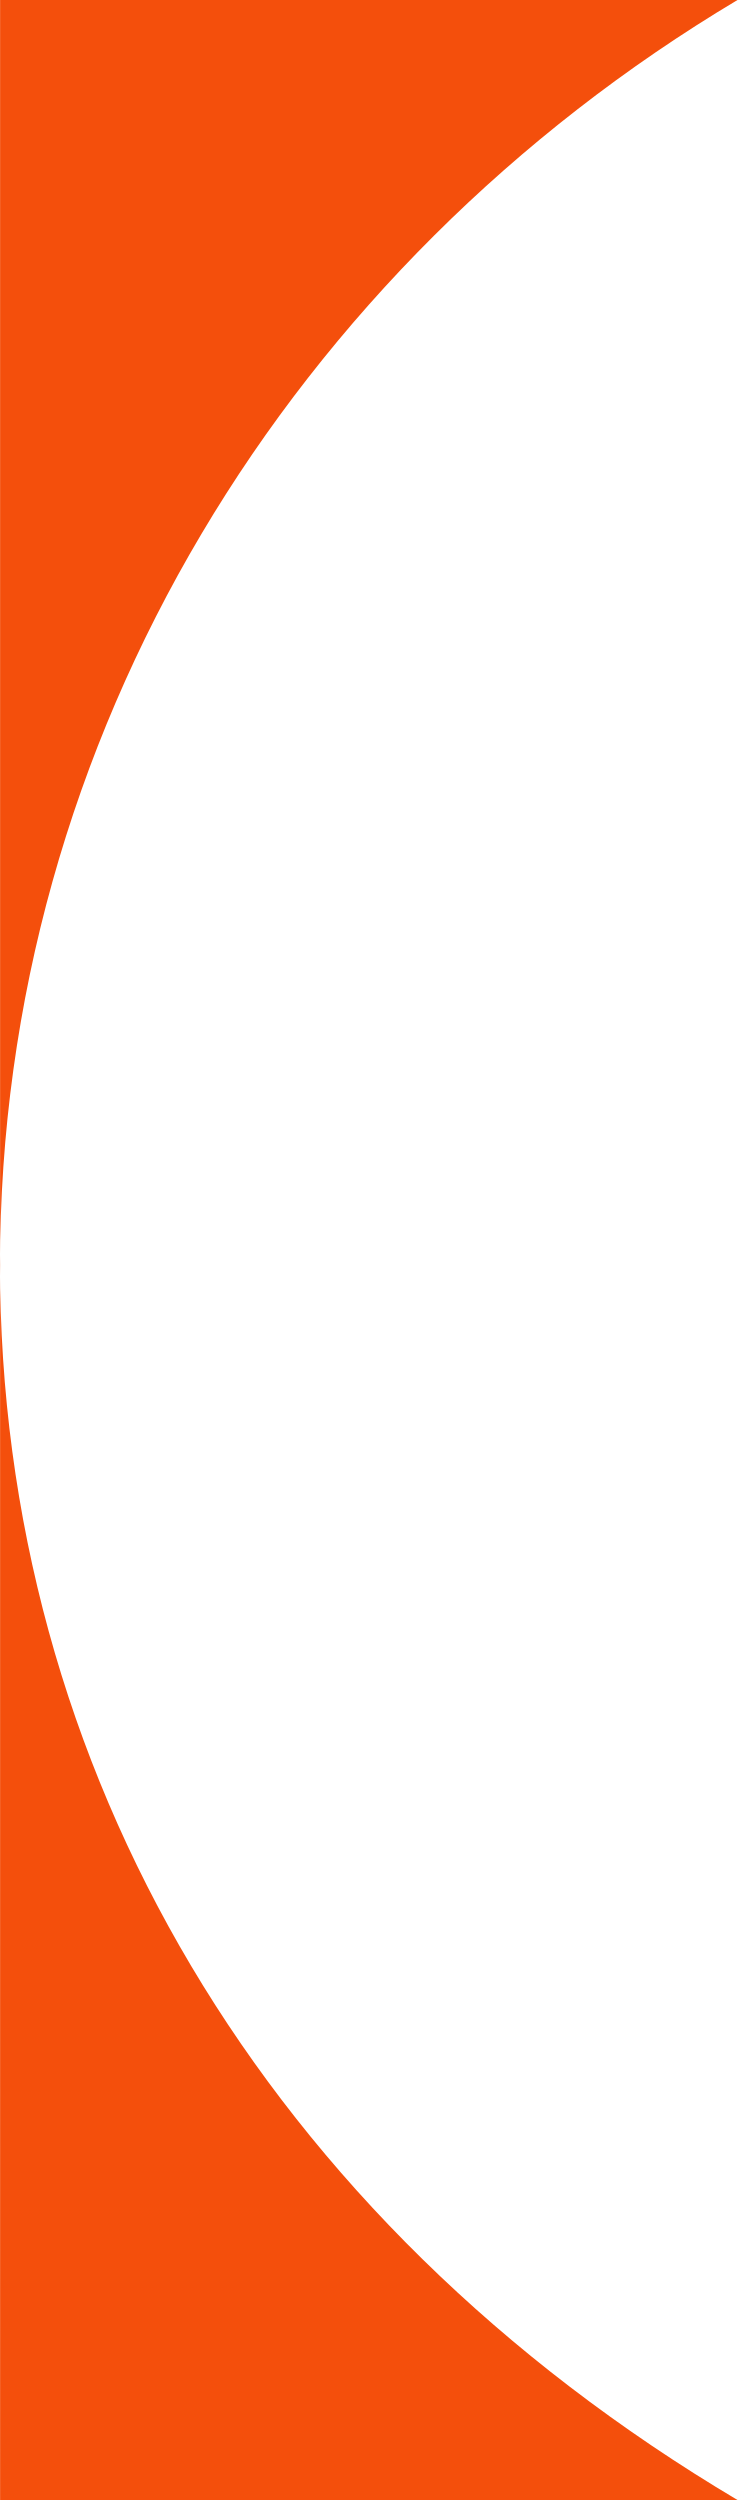
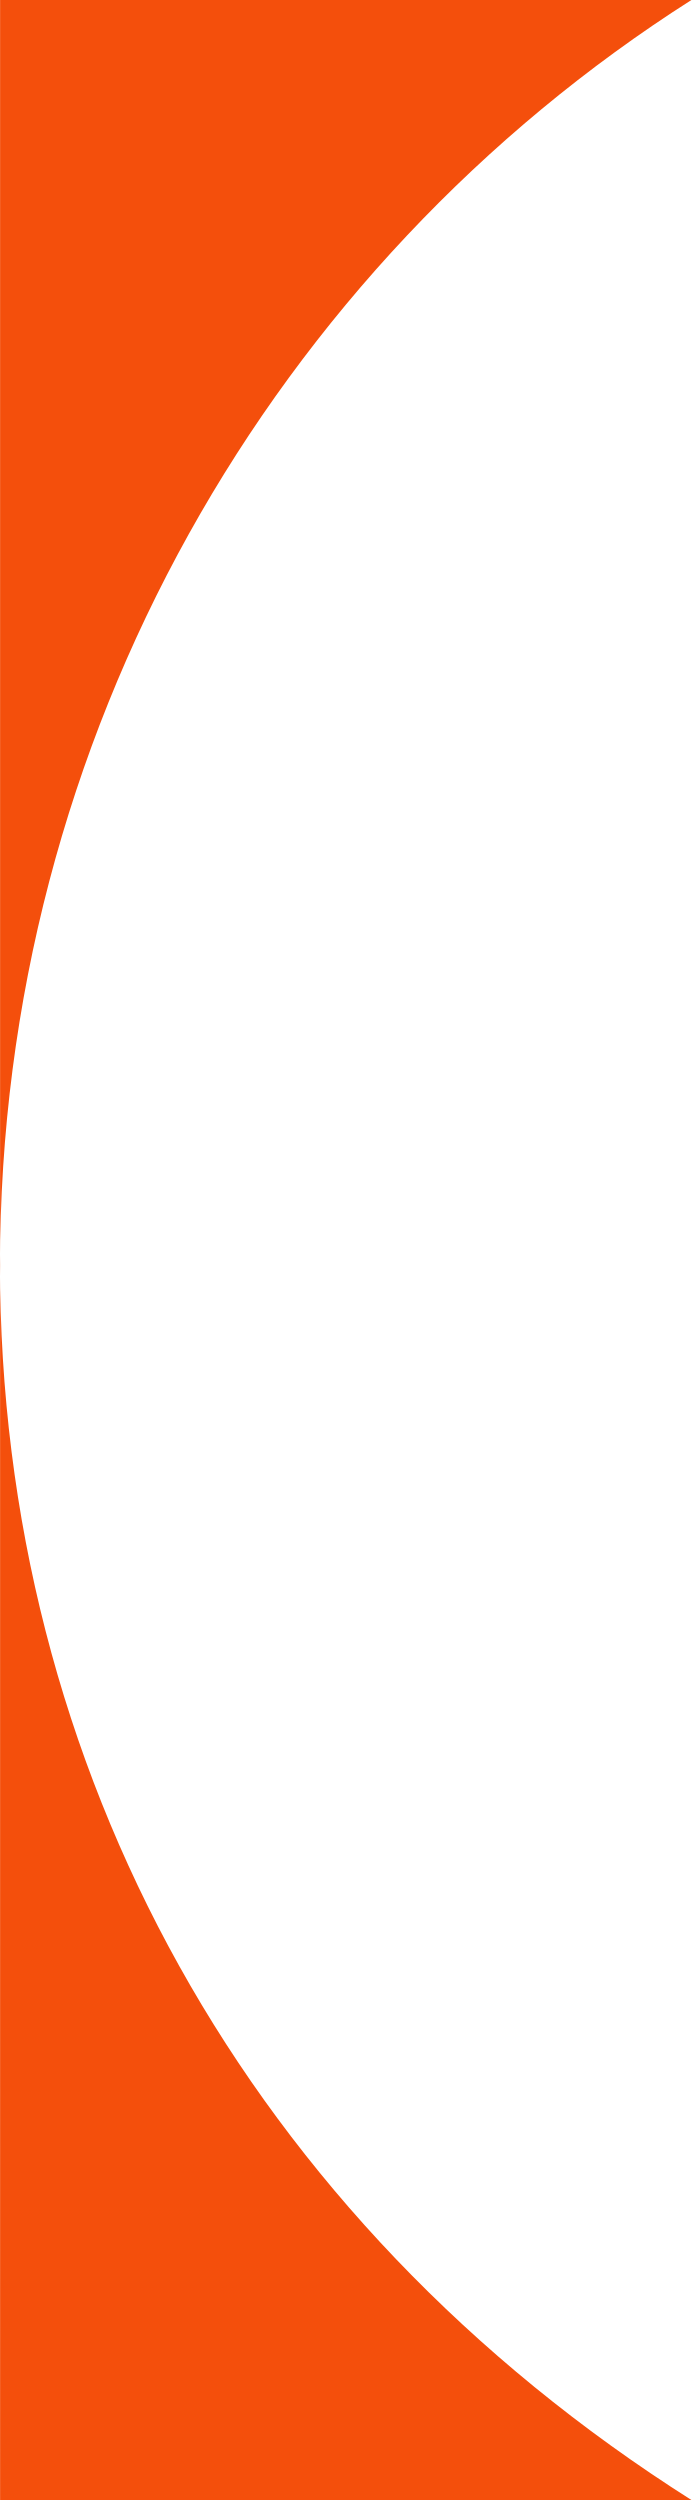
- <svg xmlns="http://www.w3.org/2000/svg" width="177px" height="600" viewBox="0 0 177 600" fill="none">
-   <path d="M 0 303.605 C 0 176.558 69.944 63.925 177 0 L 0.022 0 L 0.022 600 L 177 600 C 63.345 532.451 0 424.564 0 303.605 Z" fill="#F44F0C" />
+ <svg xmlns="http://www.w3.org/2000/svg" width="177px" height="640" viewBox="0 0 177 640" fill="none">
+   <path d="M 0 323.844 C 0 188.329 69.944 68.186 177 0 L 0.022 0 L 0.022 639.999 L 177 639.999 C 63.345 567.946 0 452.868 0 323.844 Z" fill="#F44F0C" style="" />
  <g filter="url(#filter0_d)" />
  <g filter="url(#filter1_d)" />
  <defs>
    <filter id="filter0_d" x="23" y="380" width="350" height="350" filterUnits="userSpaceOnUse" color-interpolation-filters="sRGB">
      <feFlood flood-opacity="0" result="BackgroundImageFix" />
      <feColorMatrix in="SourceAlpha" type="matrix" values="0 0 0 0 0 0 0 0 0 0 0 0 0 0 0 0 0 0 127 0" />
      <feOffset dy="4" />
      <feGaussianBlur stdDeviation="7.5" />
      <feColorMatrix type="matrix" values="0 0 0 0 0 0 0 0 0 0 0 0 0 0 0 0 0 0 0.05 0" />
      <feBlend mode="normal" in2="BackgroundImageFix" result="effect1_dropShadow" />
      <feBlend mode="normal" in="SourceGraphic" in2="effect1_dropShadow" result="shape" />
    </filter>
    <filter id="filter1_d" x="343" y="36" width="137" height="137" filterUnits="userSpaceOnUse" color-interpolation-filters="sRGB">
      <feFlood flood-opacity="0" result="BackgroundImageFix" />
      <feColorMatrix in="SourceAlpha" type="matrix" values="0 0 0 0 0 0 0 0 0 0 0 0 0 0 0 0 0 0 127 0" />
      <feOffset dy="4" />
      <feGaussianBlur stdDeviation="7.5" />
      <feColorMatrix type="matrix" values="0 0 0 0 0 0 0 0 0 0 0 0 0 0 0 0 0 0 0.05 0" />
      <feBlend mode="normal" in2="BackgroundImageFix" result="effect1_dropShadow" />
      <feBlend mode="normal" in="SourceGraphic" in2="effect1_dropShadow" result="shape" />
    </filter>
  </defs>
</svg>
